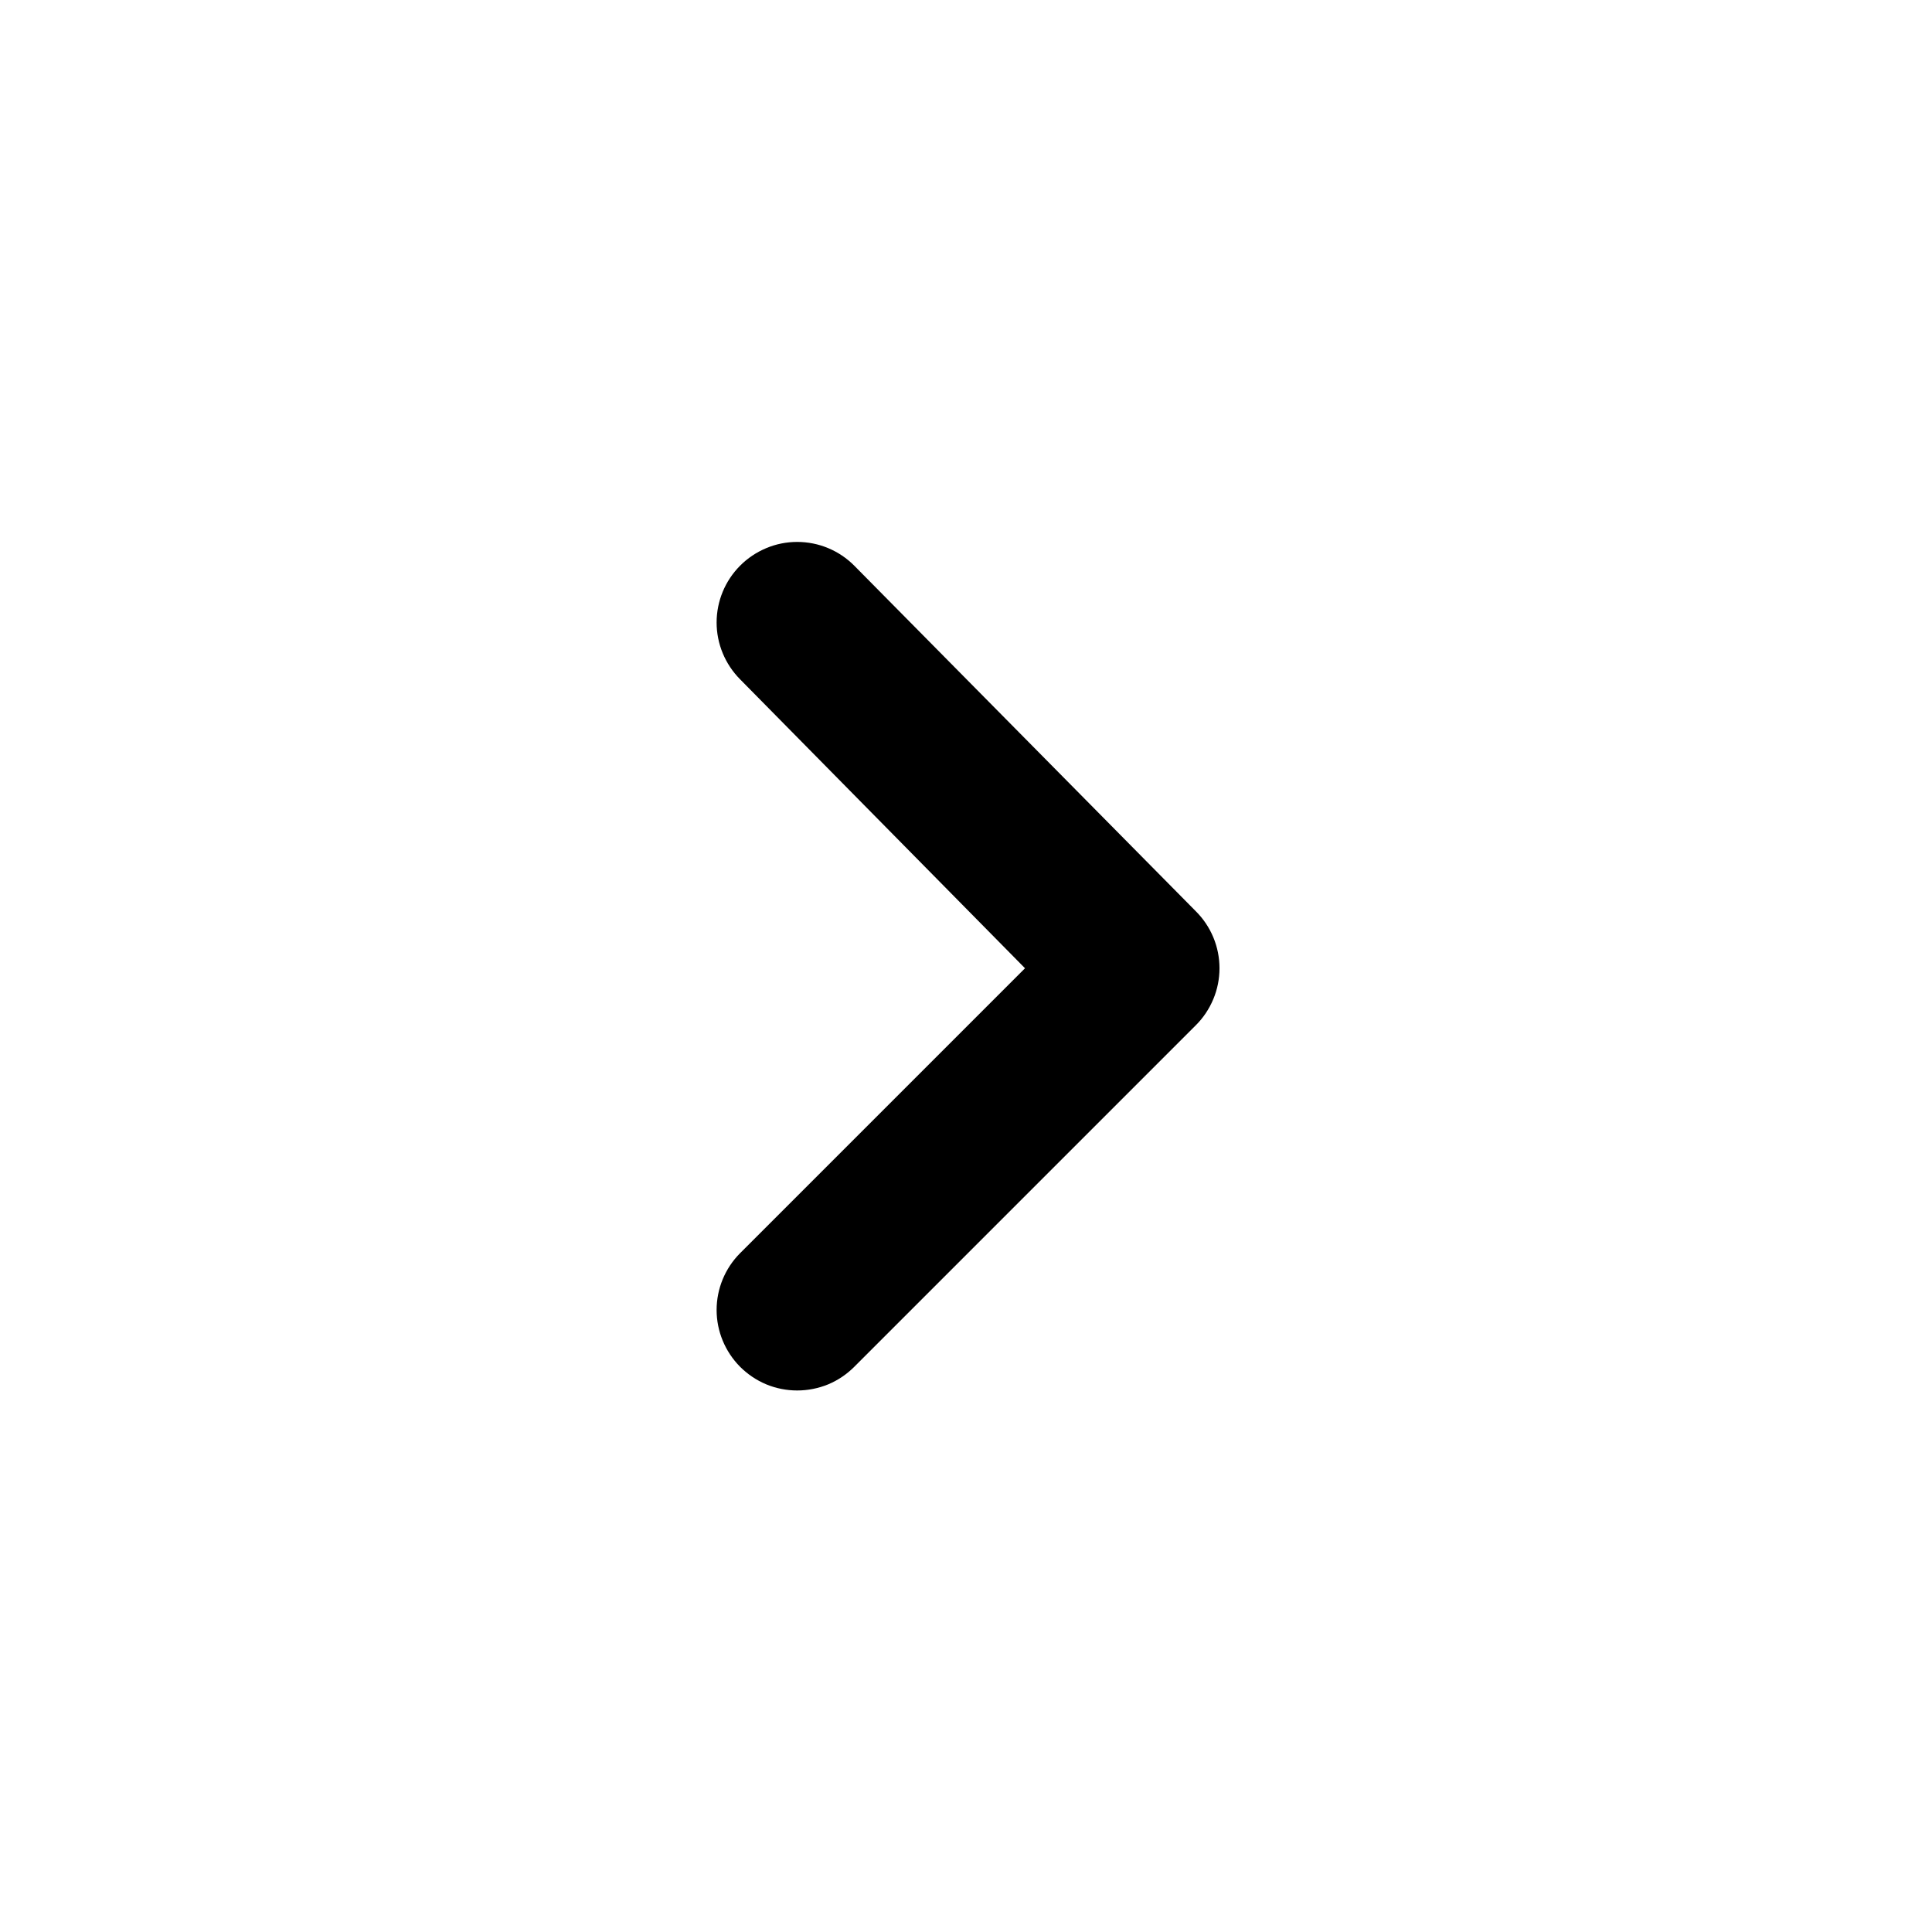
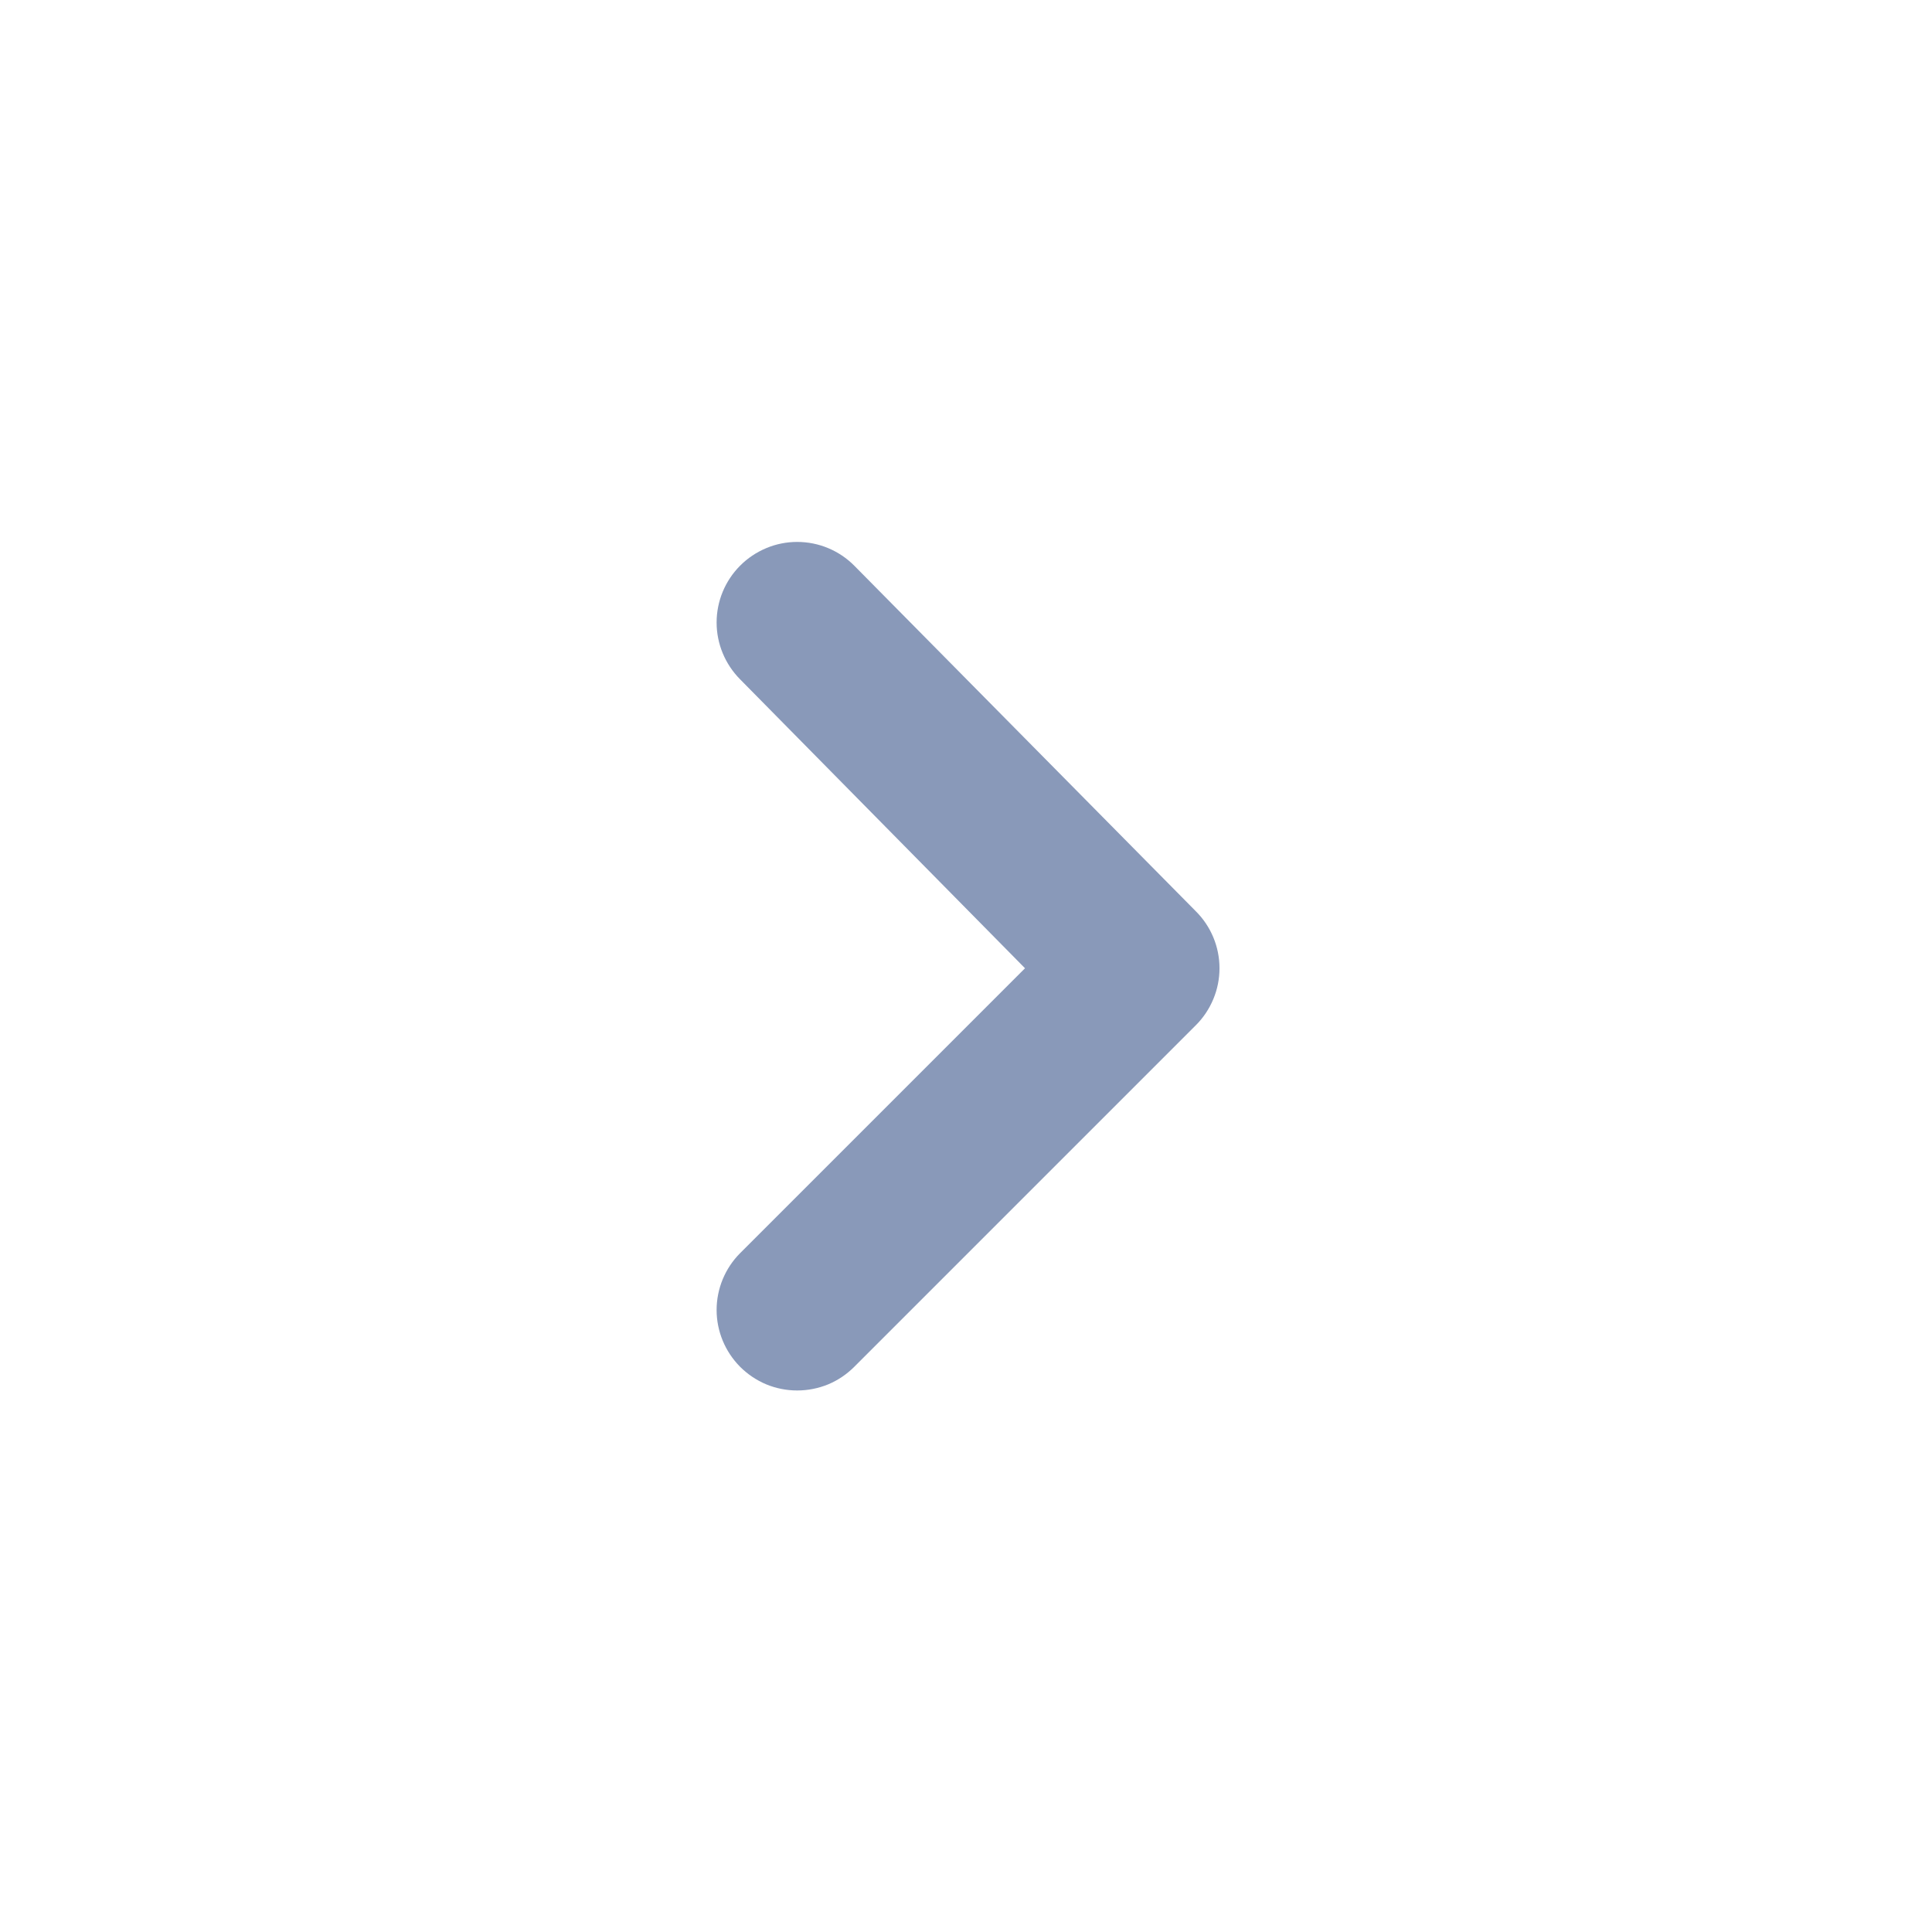
<svg xmlns="http://www.w3.org/2000/svg" width="24" height="24" viewBox="0 0 24 24" fill="none">
-   <path d="M9.193 7.028C9.007 7.215 8.902 7.468 8.902 7.733C8.902 7.997 9.007 8.25 9.193 8.438L12.733 12.028L9.193 15.568C9.007 15.755 8.902 16.009 8.902 16.273C8.902 16.537 9.007 16.79 9.193 16.978C9.286 17.071 9.397 17.146 9.519 17.197C9.64 17.247 9.771 17.273 9.903 17.273C10.035 17.273 10.166 17.247 10.288 17.197C10.41 17.146 10.52 17.071 10.613 16.978L14.853 12.738C14.947 12.645 15.021 12.534 15.072 12.412C15.123 12.29 15.149 12.16 15.149 12.028C15.149 11.896 15.123 11.765 15.072 11.643C15.021 11.521 14.947 11.411 14.853 11.318L10.613 7.028C10.52 6.934 10.41 6.86 10.288 6.809C10.166 6.758 10.035 6.732 9.903 6.732C9.771 6.732 9.64 6.758 9.519 6.809C9.397 6.86 9.286 6.934 9.193 7.028Z" fill="currentColor" />
+   <path d="M9.193 7.028C9.007 7.215 8.902 7.468 8.902 7.733C8.902 7.997 9.007 8.25 9.193 8.438L12.733 12.028L9.193 15.568C9.007 15.755 8.902 16.009 8.902 16.273C8.902 16.537 9.007 16.79 9.193 16.978C9.286 17.071 9.397 17.146 9.519 17.197C9.64 17.247 9.771 17.273 9.903 17.273C10.035 17.273 10.166 17.247 10.288 17.197C10.41 17.146 10.52 17.071 10.613 16.978L14.853 12.738C14.947 12.645 15.021 12.534 15.072 12.412C15.123 12.29 15.149 12.16 15.149 12.028C15.149 11.896 15.123 11.765 15.072 11.643C15.021 11.521 14.947 11.411 14.853 11.318L10.613 7.028C10.52 6.934 10.41 6.86 10.288 6.809C10.166 6.758 10.035 6.732 9.903 6.732C9.771 6.732 9.64 6.758 9.519 6.809C9.397 6.86 9.286 6.934 9.193 7.028Z" fill="#8999B9" />
</svg>
